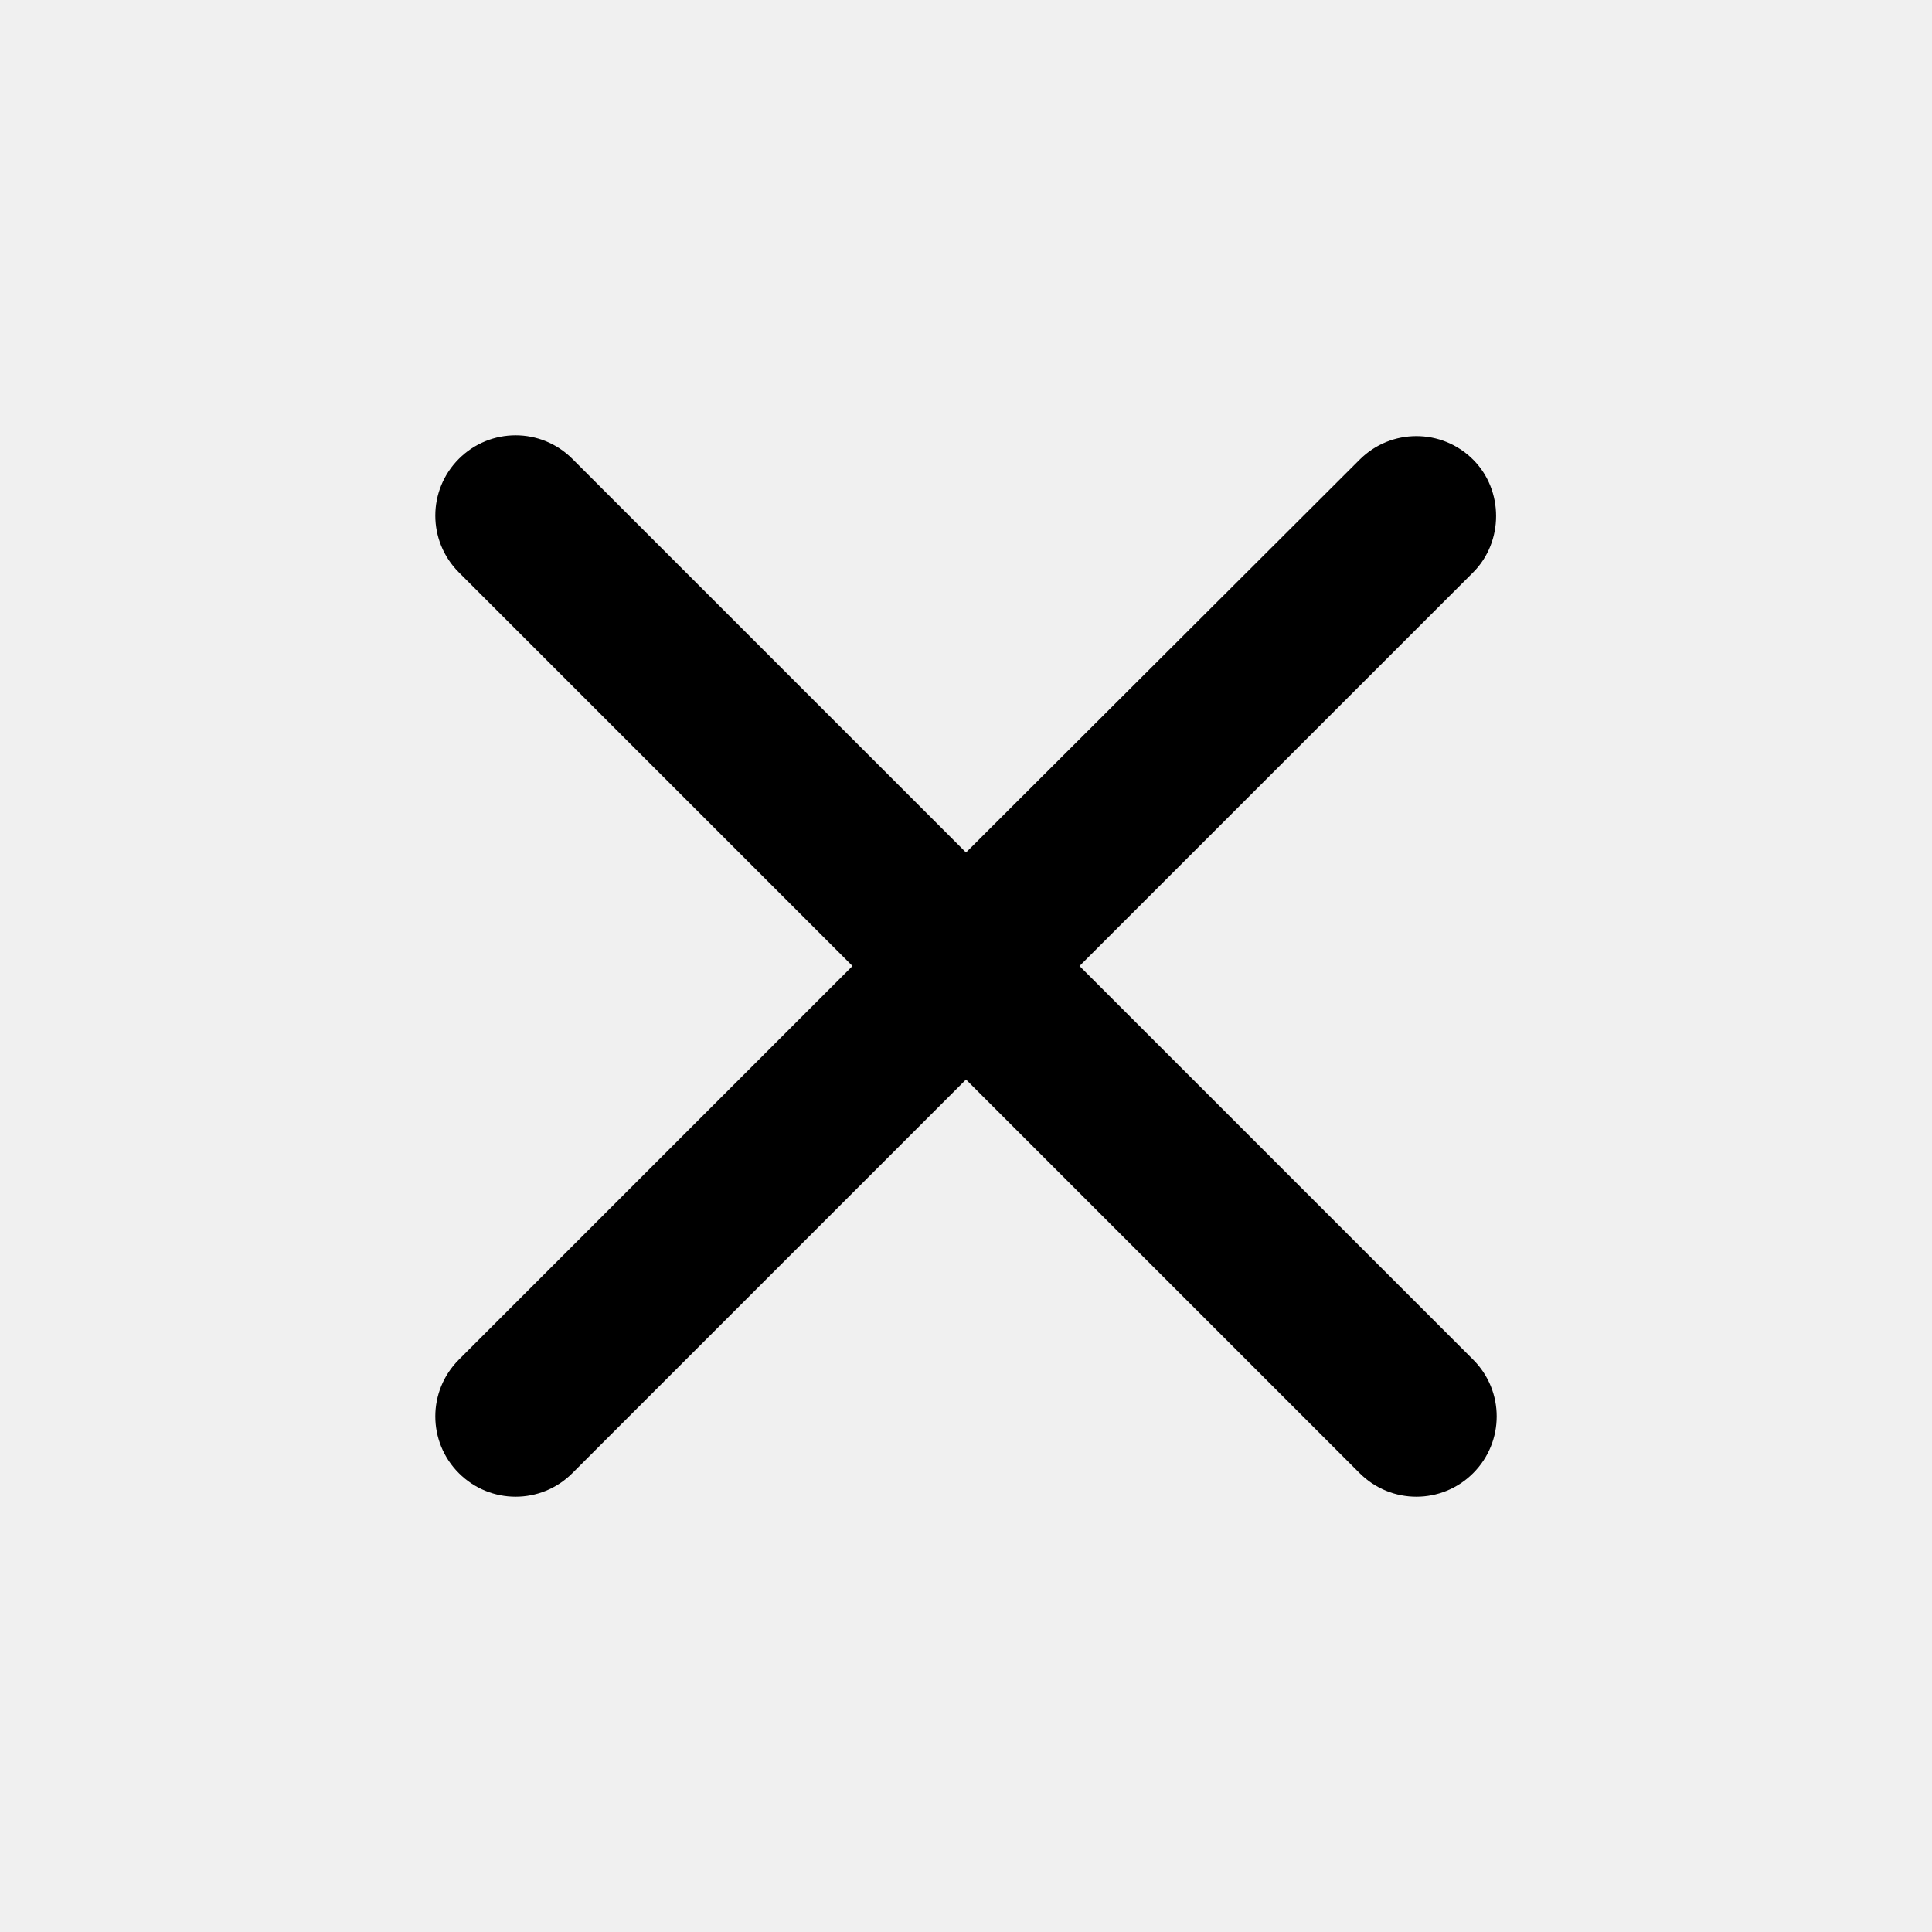
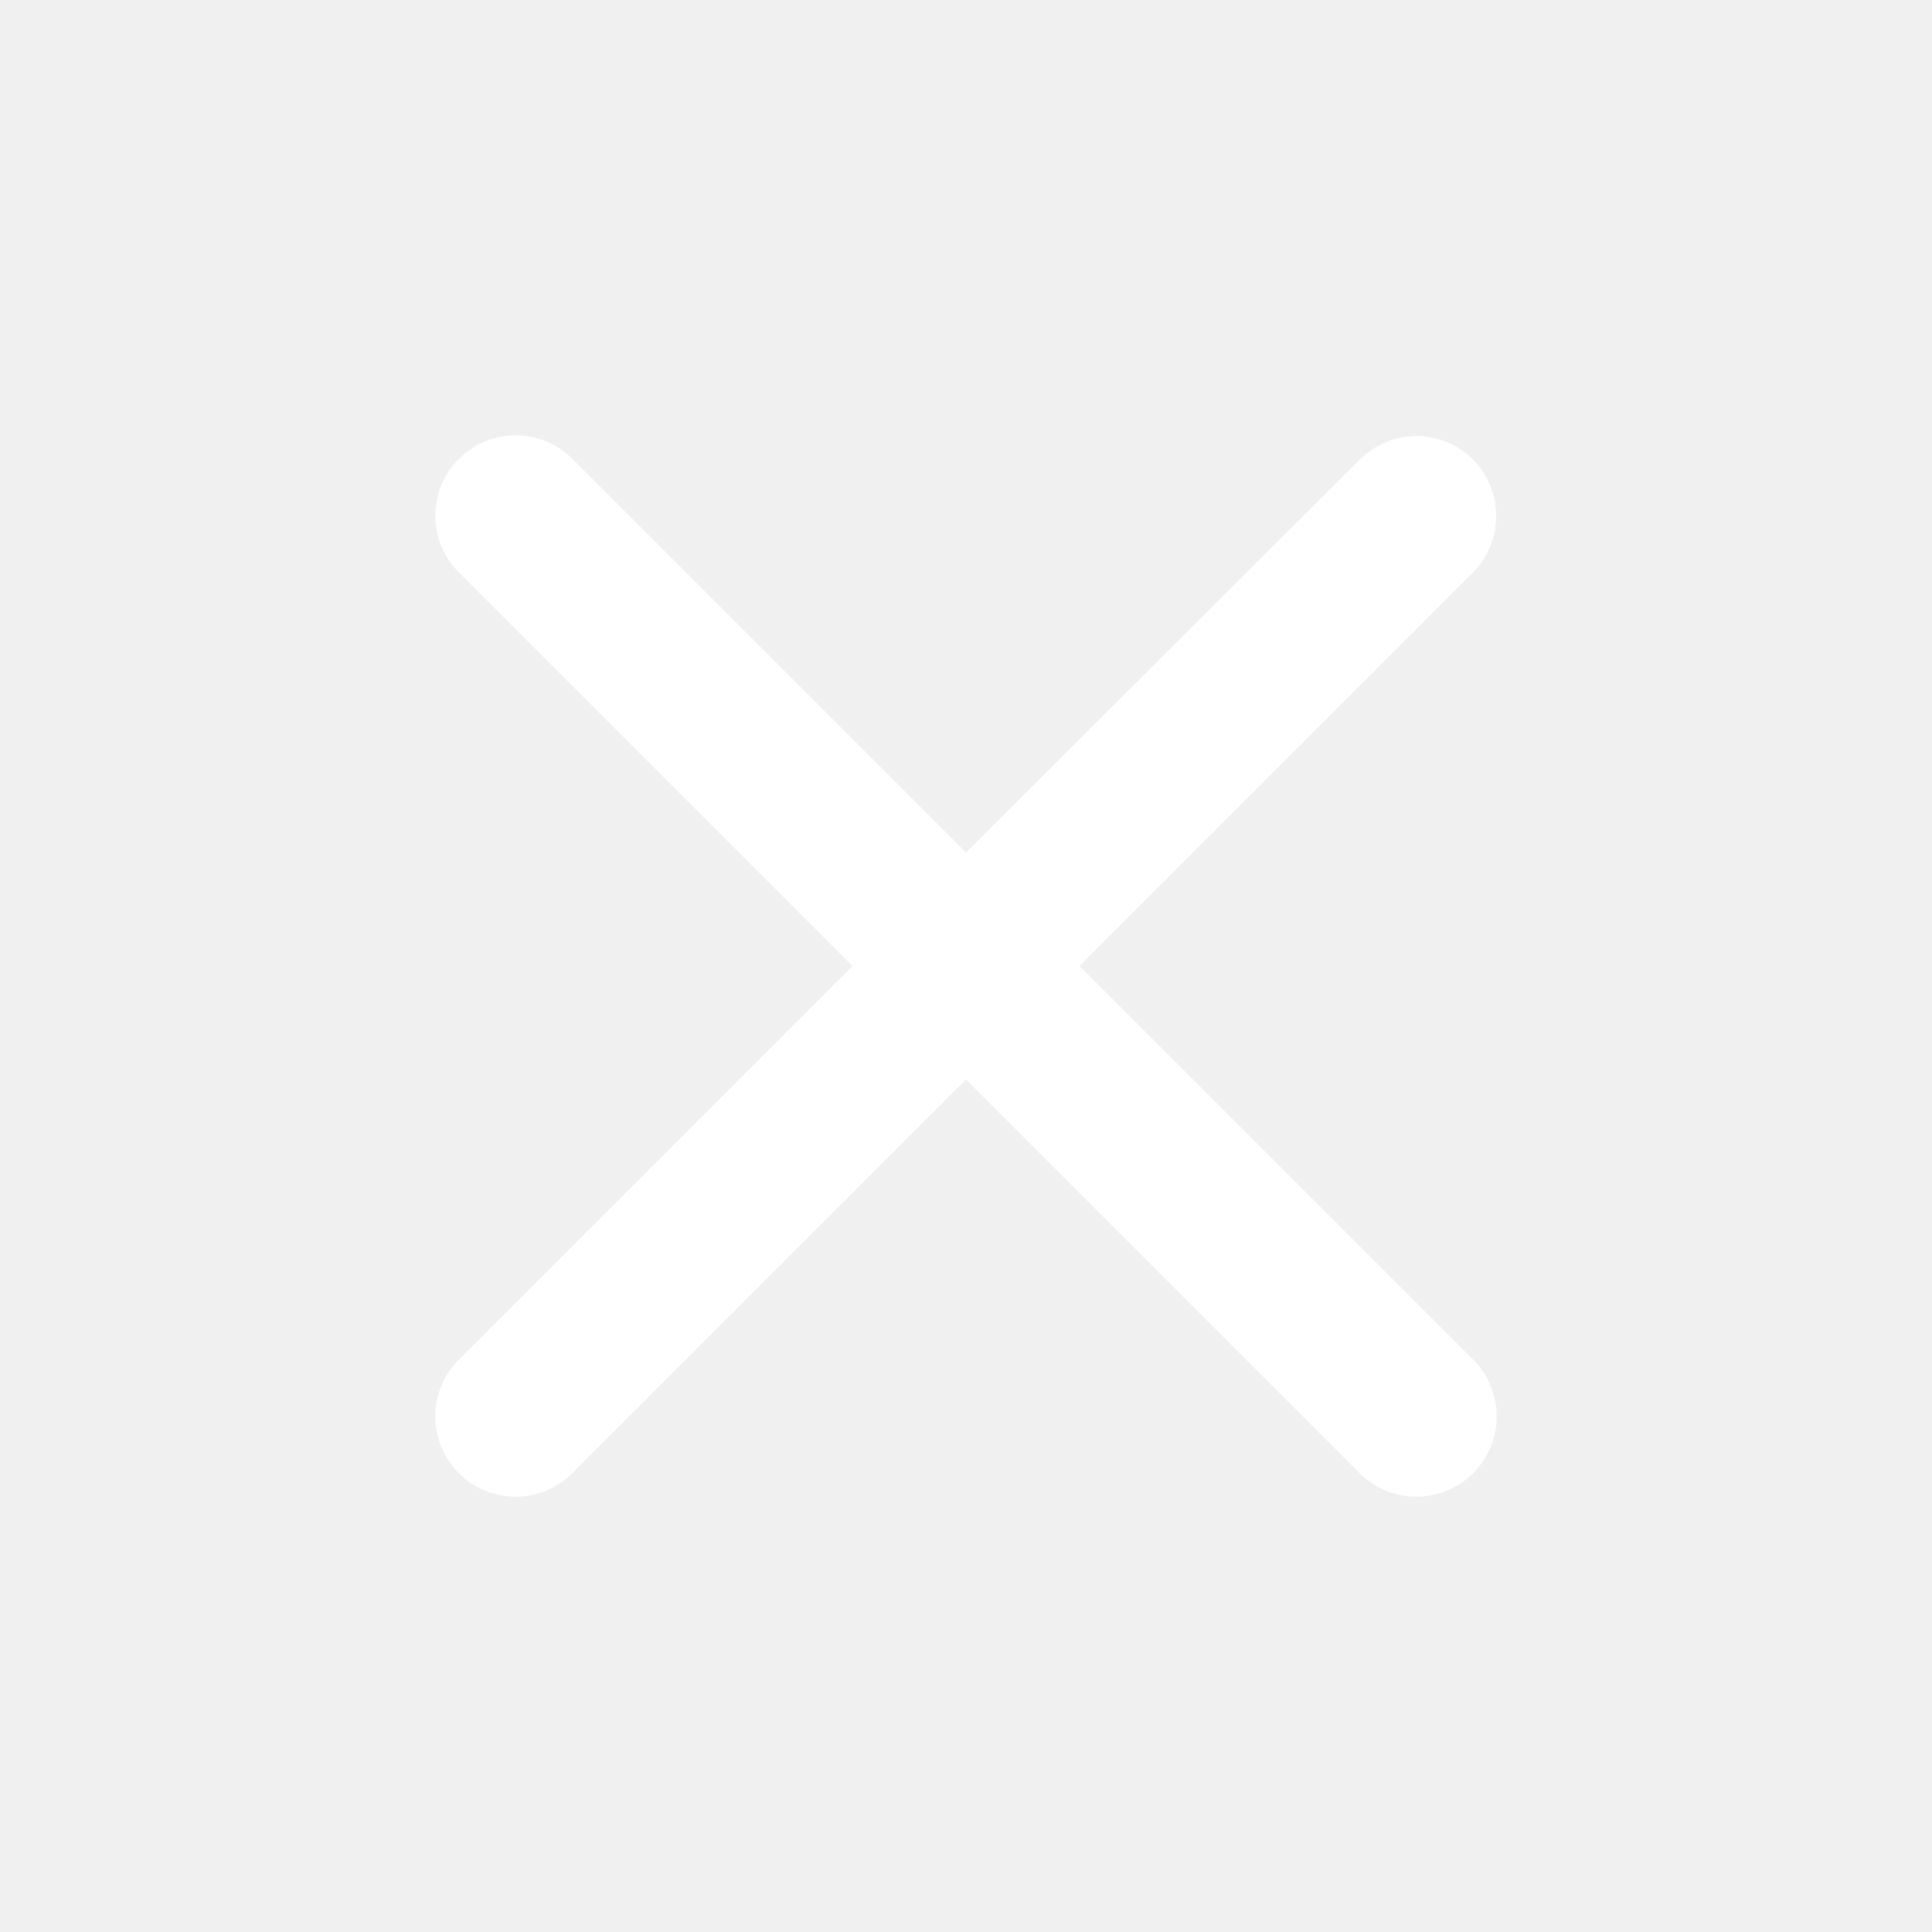
- <svg xmlns="http://www.w3.org/2000/svg" height="24px" viewBox="0 0 24 24" width="24px" fill="#000000">
+ <svg xmlns="http://www.w3.org/2000/svg" height="24px" viewBox="0 0 24 24" width="24px" fill="#FFFFFF">
  <path d="M0 0h24v24H0V0z" fill="none" />
  <path d="M18.3 5.71c-.39-.39-1.02-.39-1.41 0L12 10.59 7.11 5.7c-.39-.39-1.02-.39-1.41 0-.39.39-.39 1.02 0 1.41L10.59 12 5.7 16.89c-.39.39-.39 1.02 0 1.41.39.39 1.02.39 1.41 0L12 13.41l4.89 4.89c.39.39 1.02.39 1.41 0 .39-.39.39-1.02 0-1.41L13.41 12l4.89-4.89c.38-.38.38-1.02 0-1.4z" />
</svg>
